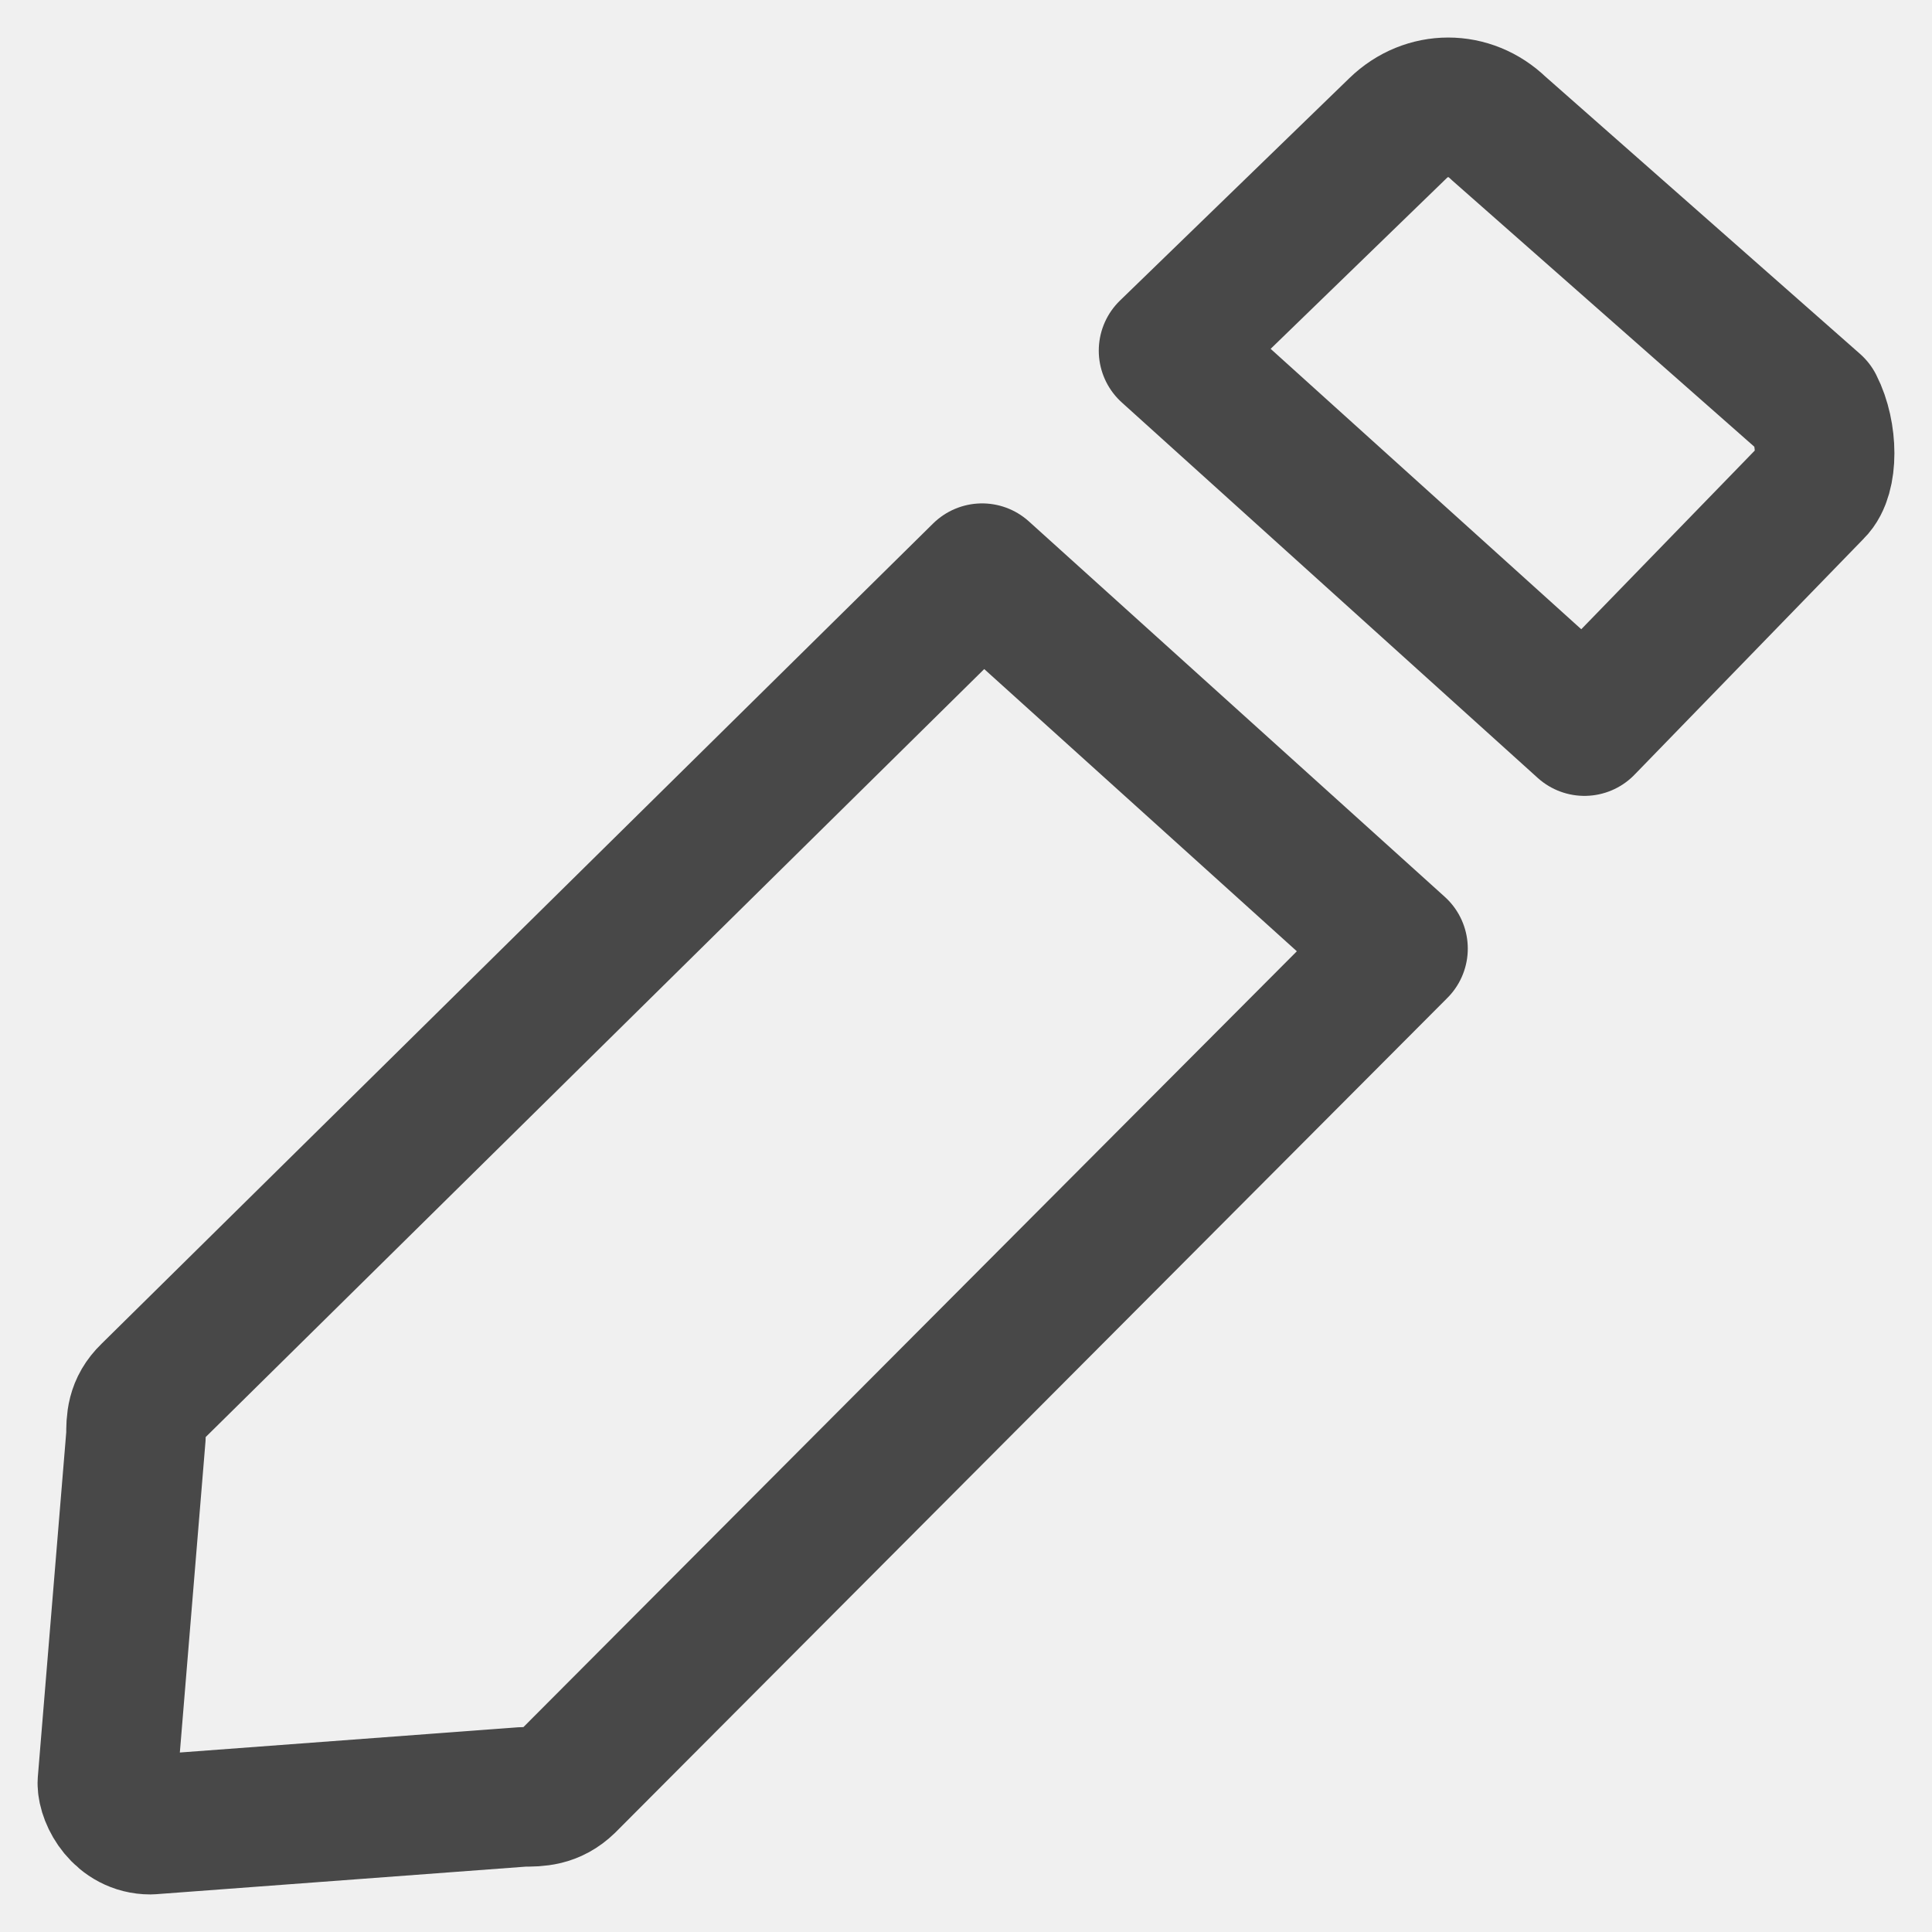
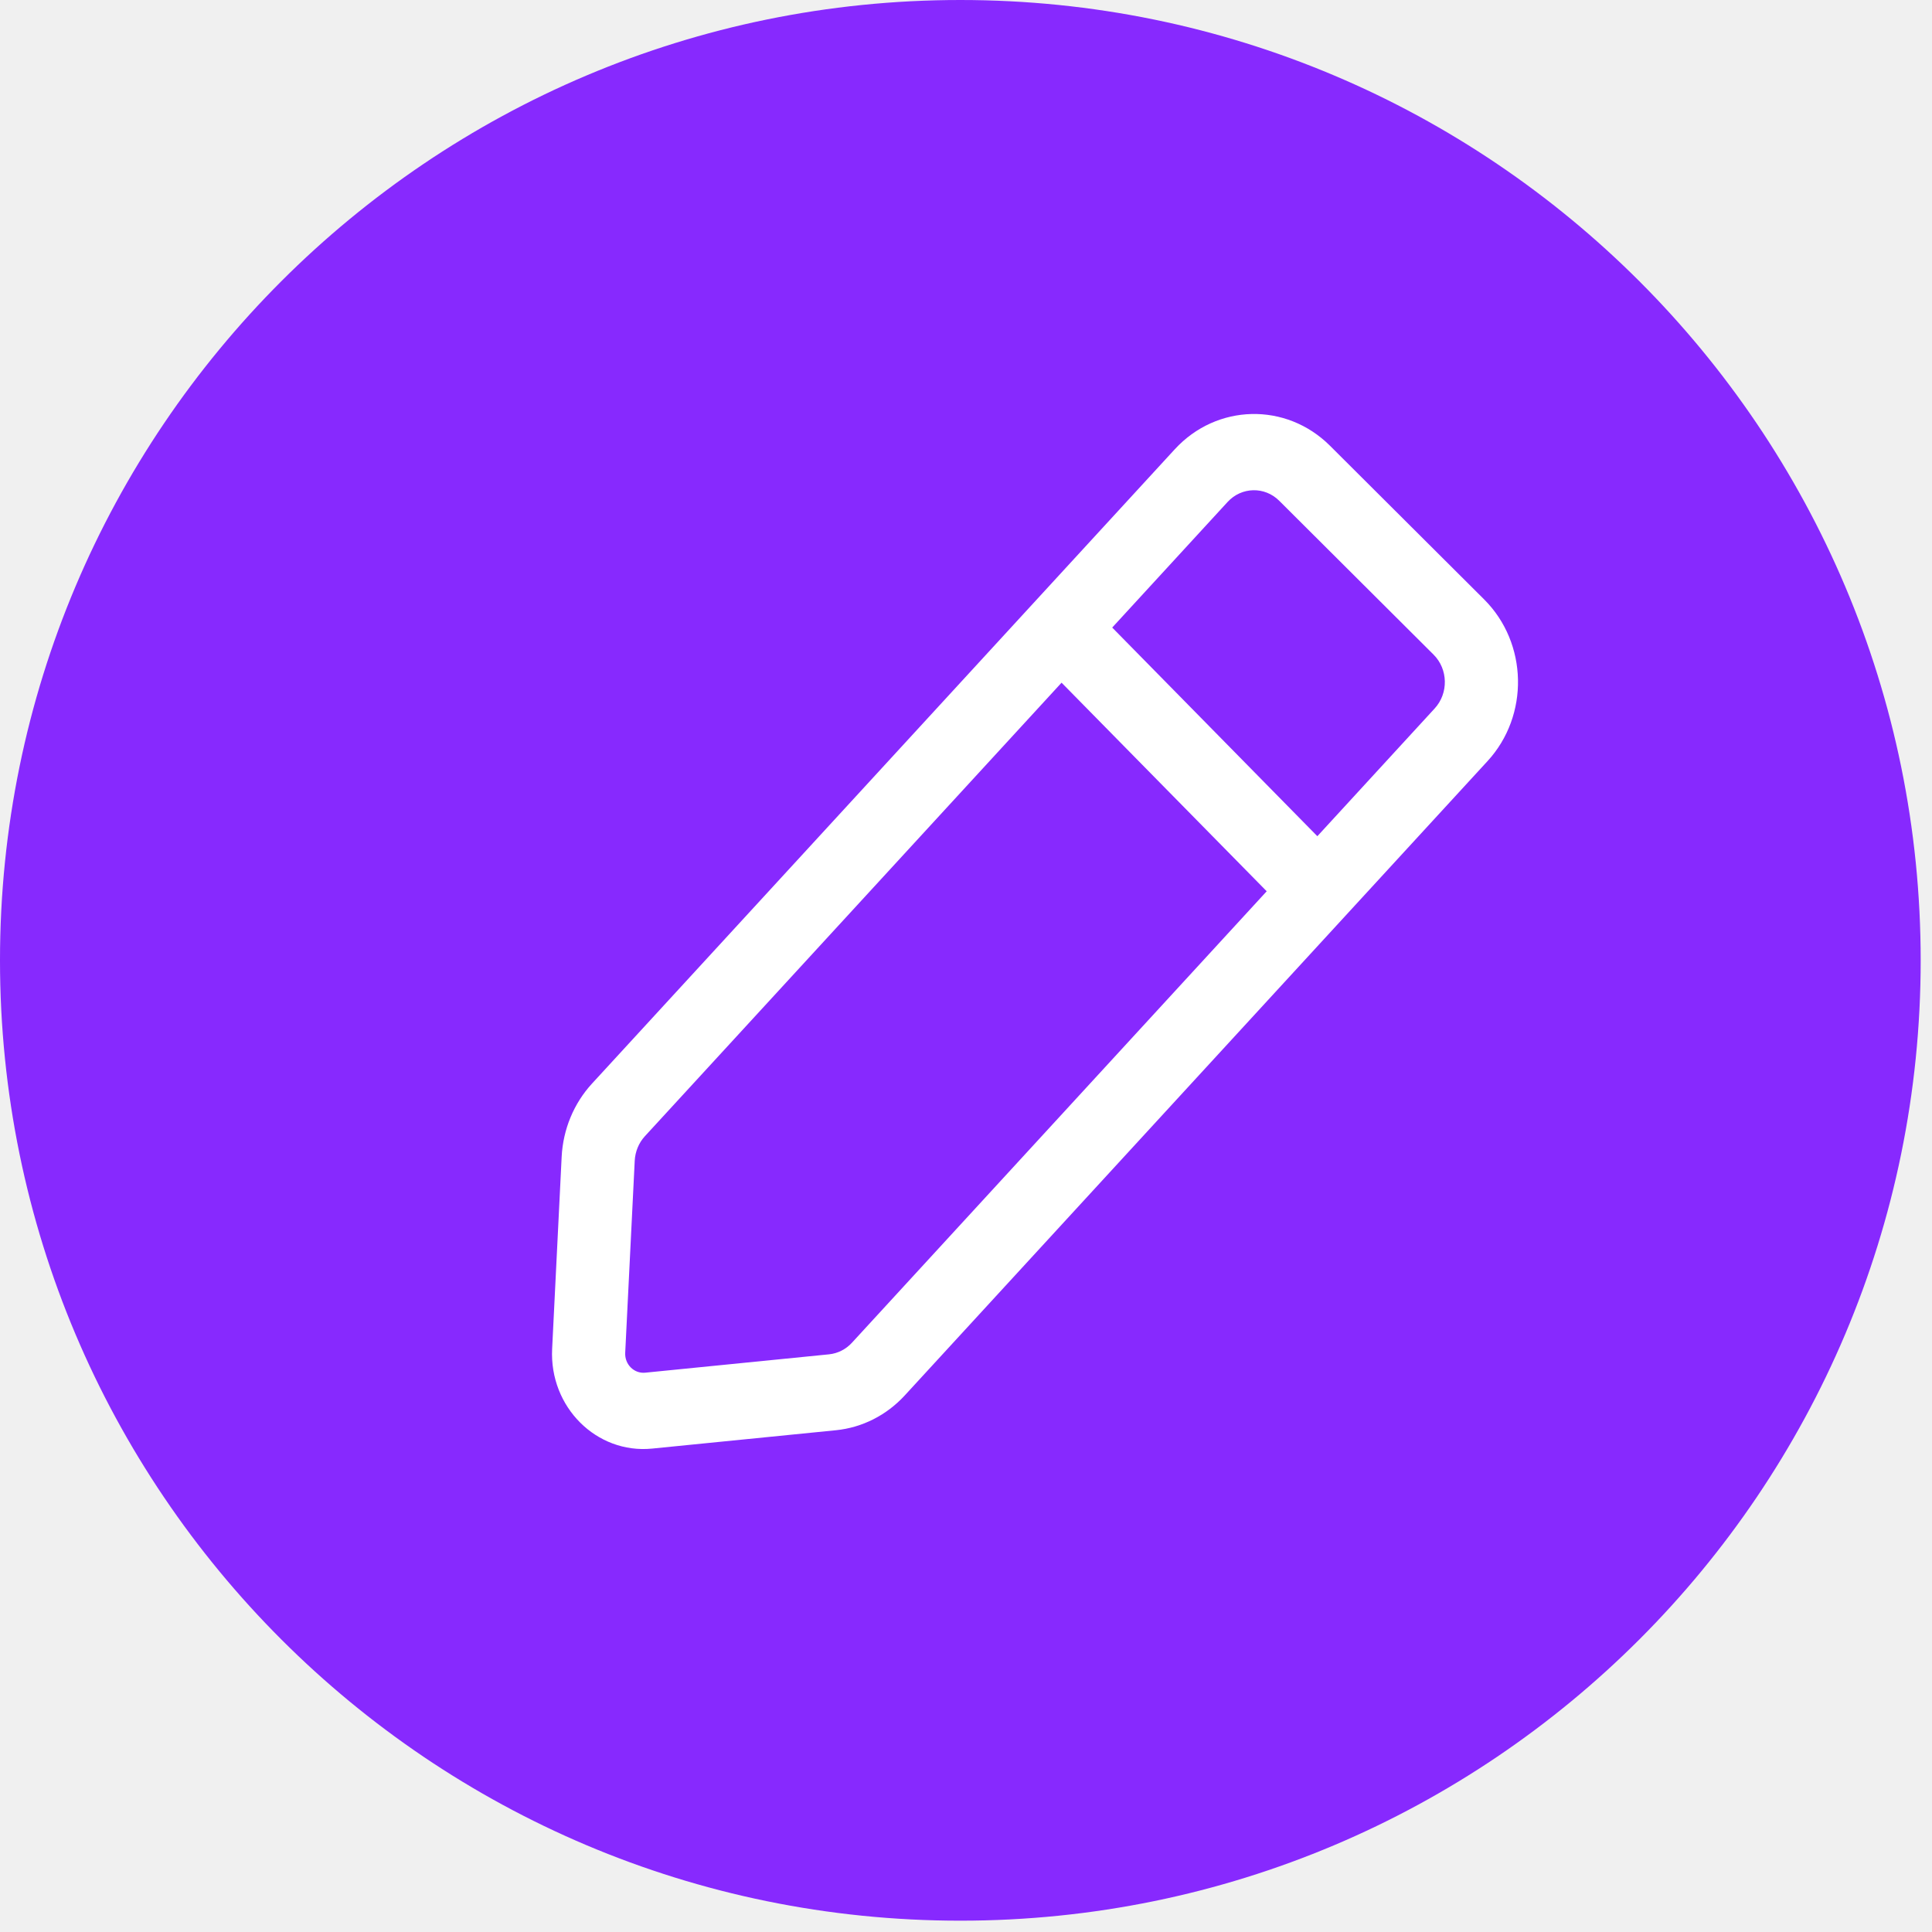
- <svg xmlns="http://www.w3.org/2000/svg" width="18" height="18" viewBox="0 0 18 18" fill="none">
-   <path d="M1.401 12.984C1.267 13.113 1.267 13.243 1.267 13.373L1 16.611C1 16.741 1.134 17 1.401 17L4.875 16.741C5.008 16.741 5.142 16.741 5.276 16.611L13.025 8.838L9.15 5.34L1.401 12.984ZM10.887 3.267L14.762 6.765L16.9 4.563C17.033 4.433 17.033 4.045 16.9 3.785L13.96 1.194C13.693 0.935 13.292 0.935 13.025 1.194L10.887 3.267Z" stroke="black" stroke-opacity="0.7" stroke-width="1.3" stroke-miterlimit="10" stroke-linecap="round" stroke-linejoin="round" />
+ <svg xmlns="http://www.w3.org/2000/svg" width="28" height="28" viewBox="0 0 28 28" fill="none">
+   <circle cx="13.918" cy="13.918" r="13.918" fill="#7B13FF" fill-opacity="0.9" />
+   <path fill-rule="evenodd" clip-rule="evenodd" d="M21.558 11.031L13.113 20.223C12.849 20.511 12.495 20.69 12.115 20.728L9.451 20.994C8.645 21.074 7.96 20.391 8.002 19.549L8.14 16.765C8.16 16.368 8.316 15.991 8.58 15.704L17.025 6.512C17.633 5.85 18.639 5.827 19.274 6.459L21.51 8.688C22.144 9.321 22.166 10.37 21.558 11.031ZM9.346 16.467C9.258 16.563 9.206 16.689 9.199 16.821L9.061 19.605C9.052 19.773 9.189 19.91 9.351 19.894L12.015 19.628C12.141 19.615 12.259 19.556 12.347 19.46L18.358 12.917L15.385 9.894L9.346 16.467ZM16.119 9.095L19.092 12.119L20.792 10.268C20.995 10.047 20.988 9.698 20.776 9.487L18.54 7.258C18.329 7.047 17.993 7.055 17.791 7.275L16.119 9.095Z" fill="white" />
</svg>
